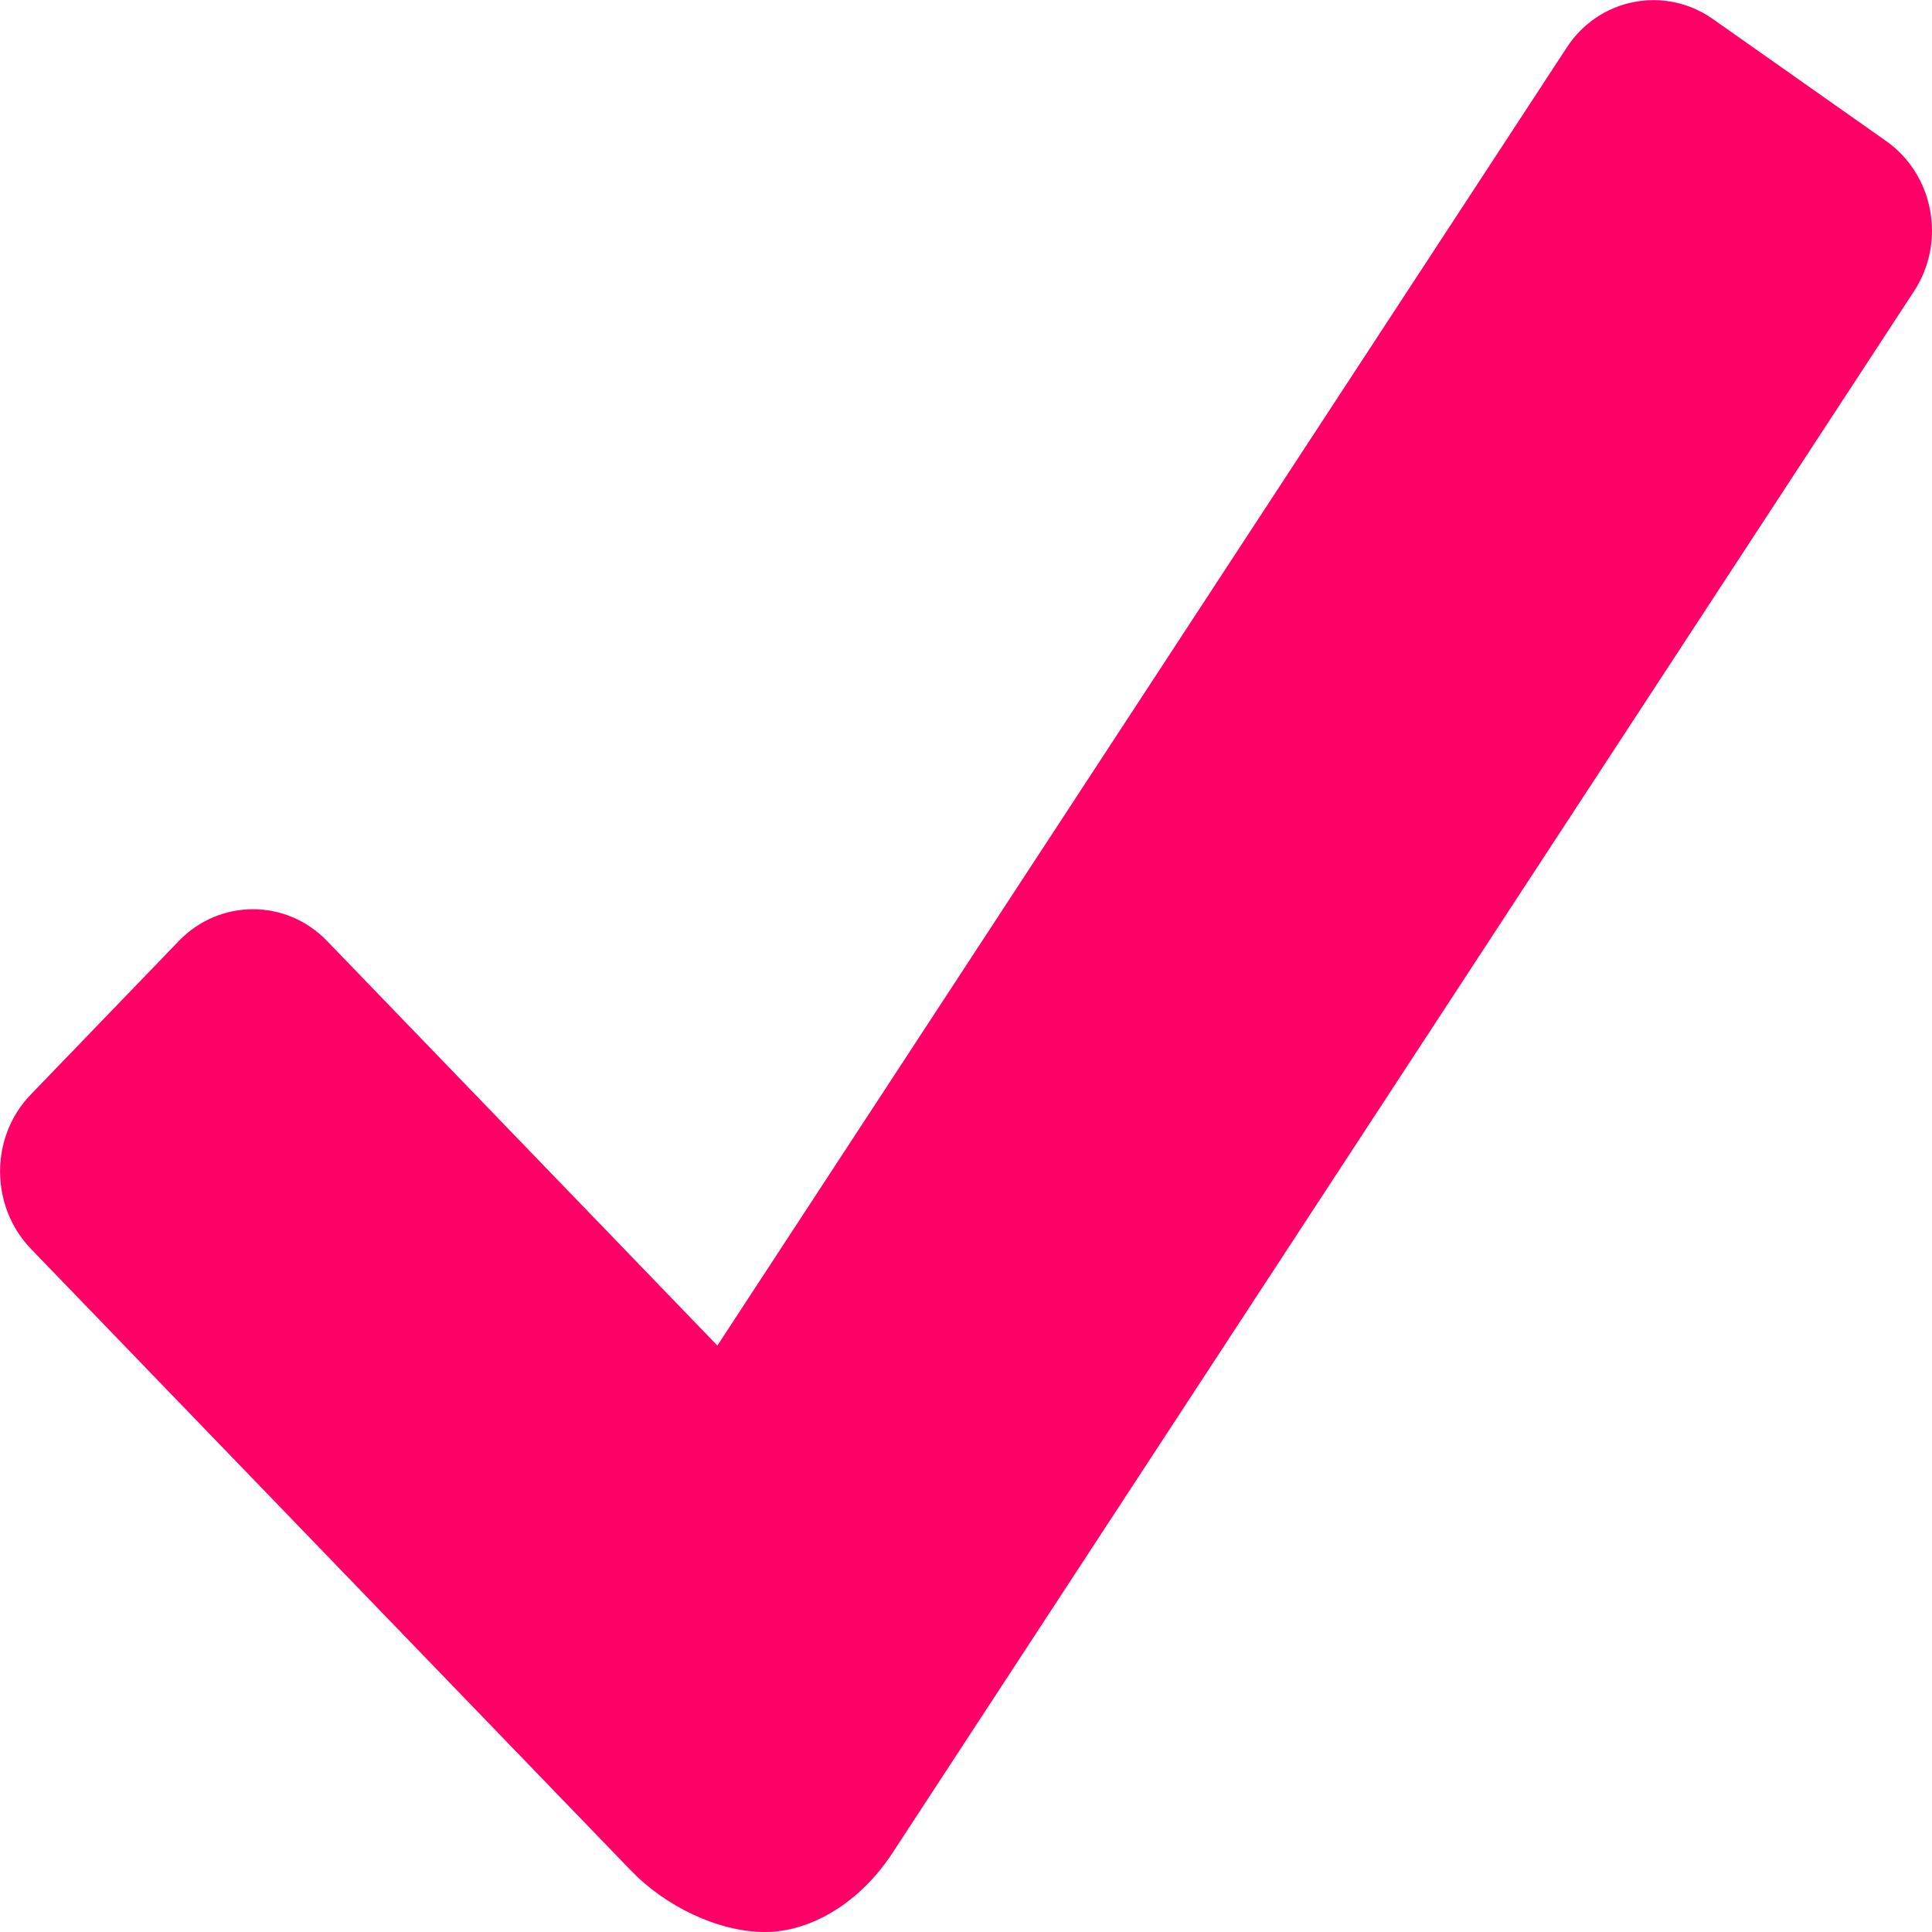
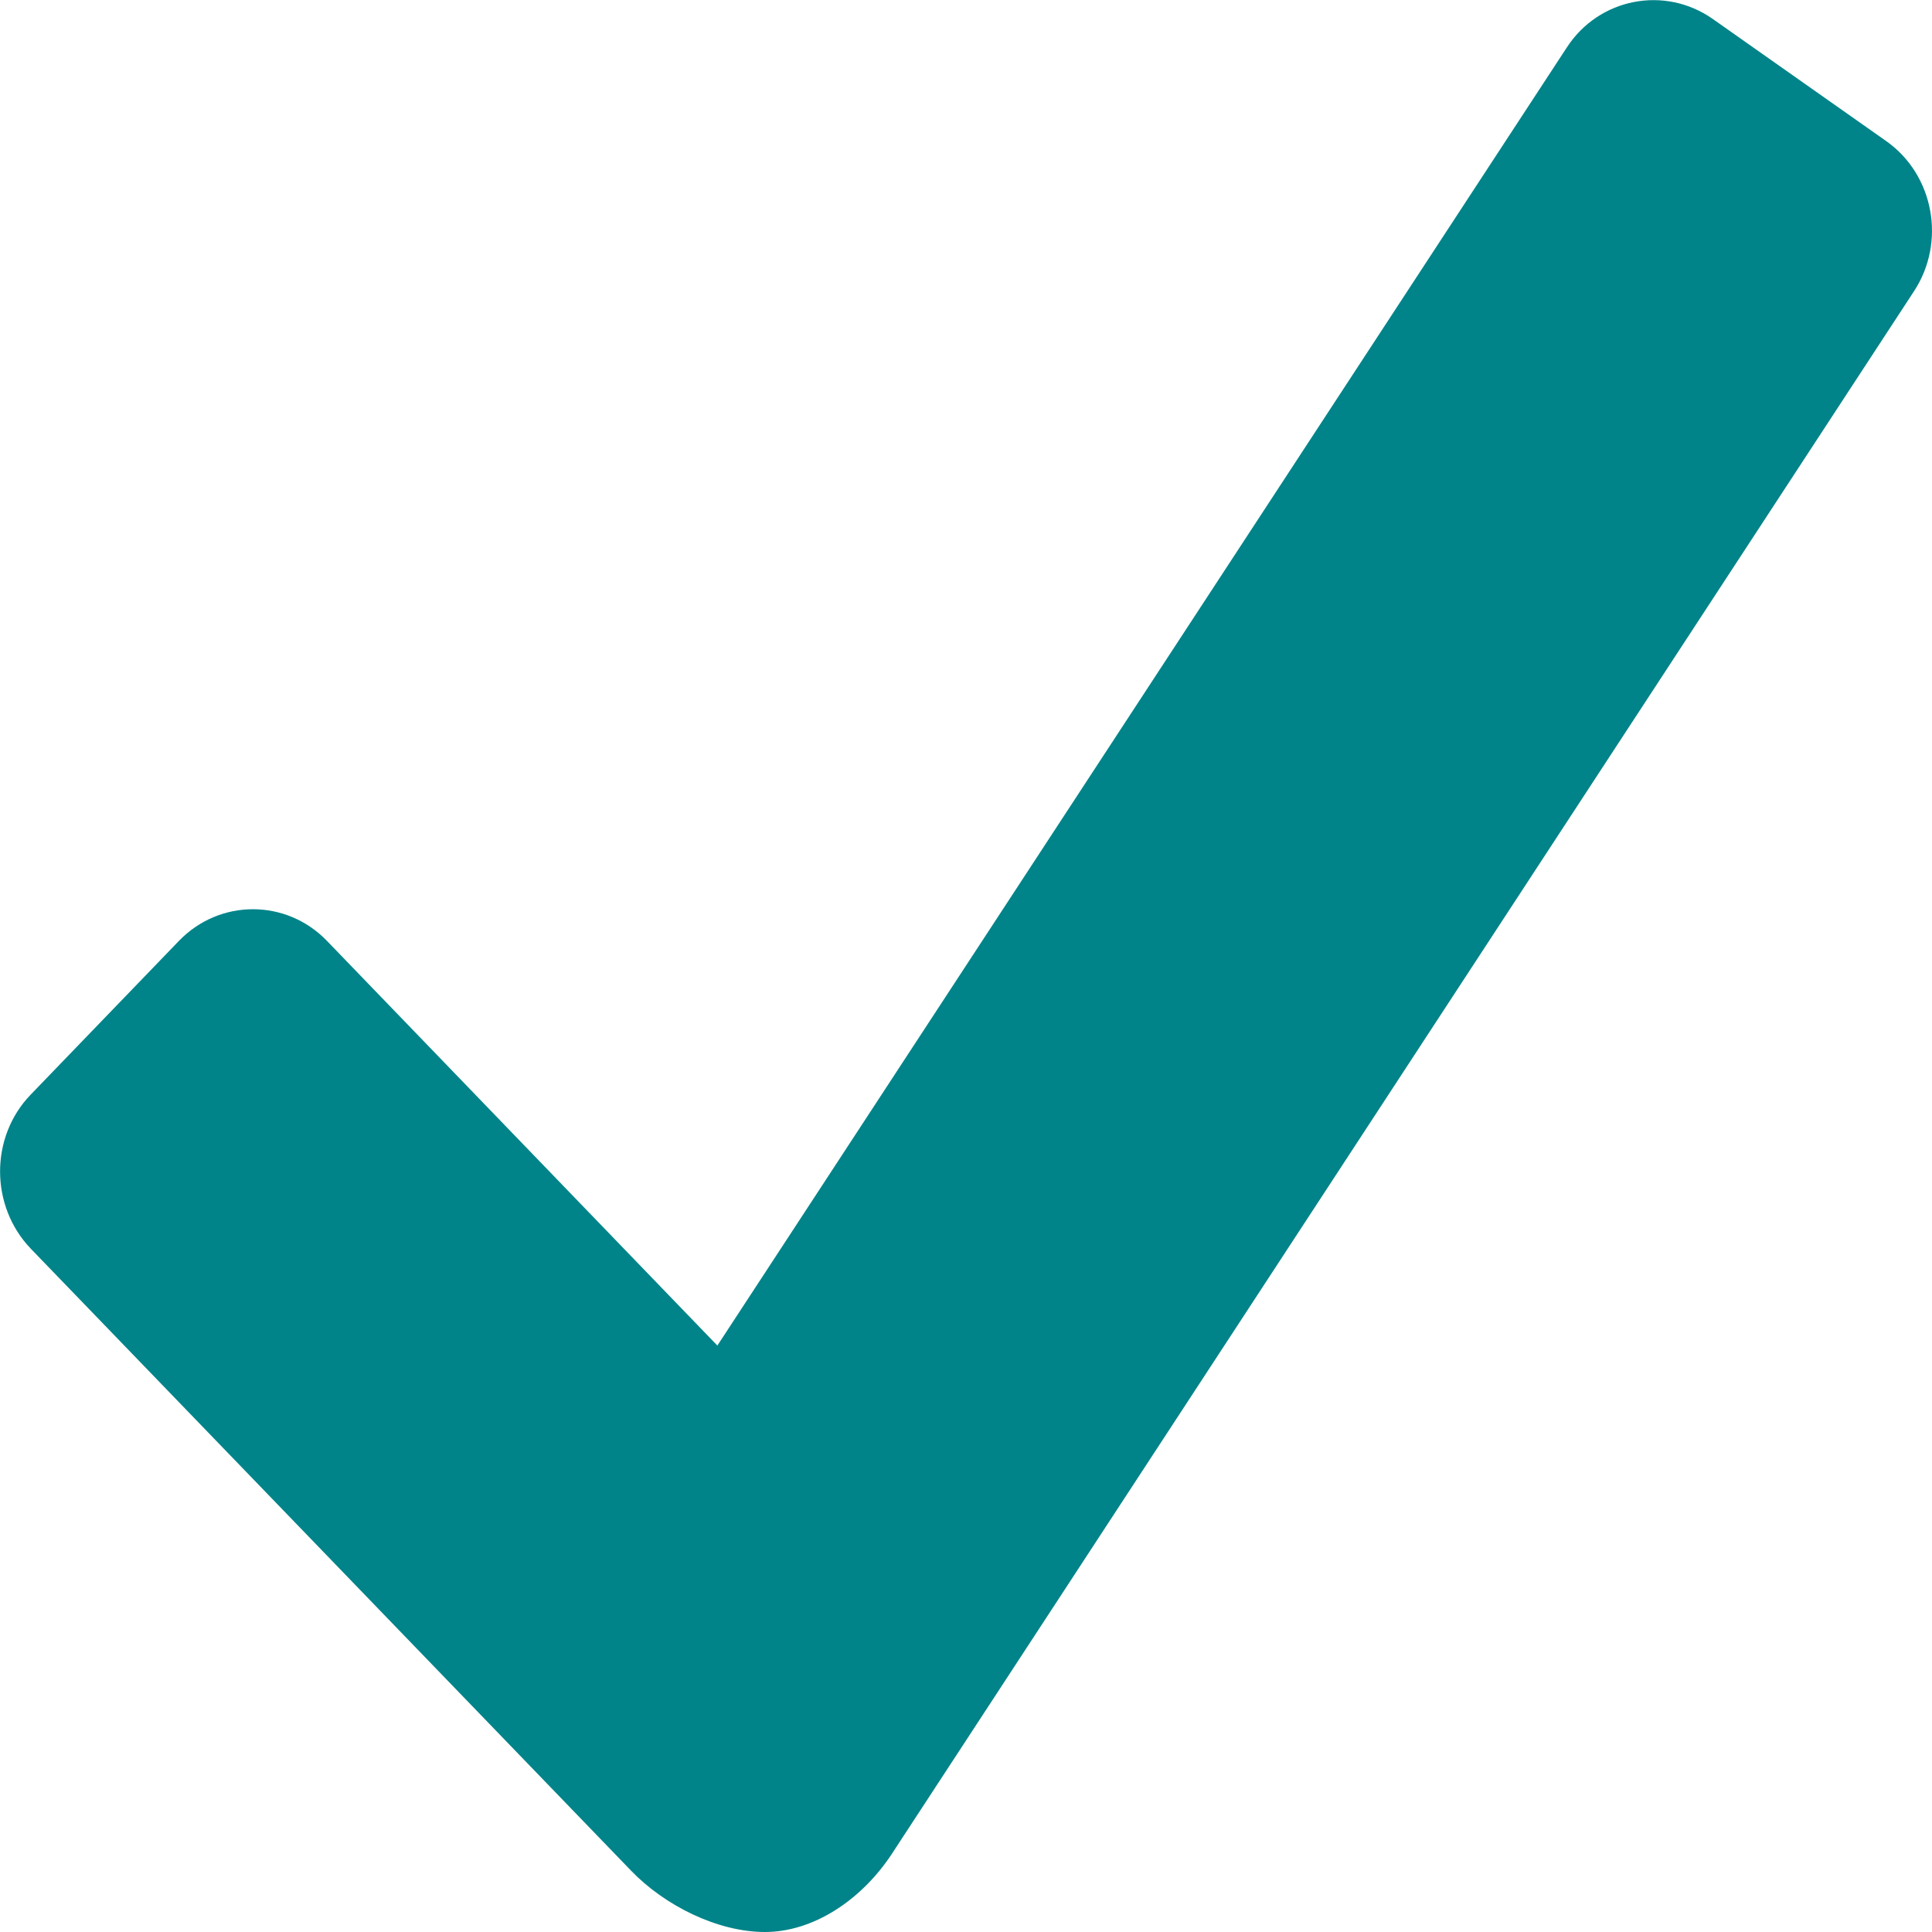
<svg xmlns="http://www.w3.org/2000/svg" version="1.1" id="Layer_1" x="0px" y="0px" width="13px" height="13px" viewBox="0 0 13 13" enable-background="new 0 0 13 13" xml:space="preserve">
-   <path fill="#FE0066" d="M12.69,0.948l-1.166-0.821c-0.323-0.226-0.765-0.14-0.981,0.192L4.827,9.054L2.2,6.331  c-0.274-0.284-0.722-0.284-0.996,0L0.206,7.366c-0.274,0.284-0.274,0.748,0,1.035l4.04,4.186C4.471,12.821,4.827,13,5.147,13  c0.32,0,0.643-0.208,0.851-0.521l6.88-10.518C13.097,1.629,13.013,1.174,12.69,0.948z" />
+   <path fill="#008489" d="M12.69,0.948l-1.166-0.821c-0.323-0.226-0.765-0.14-0.981,0.192L4.827,9.054L2.2,6.331  c-0.274-0.284-0.722-0.284-0.996,0L0.206,7.366c-0.274,0.284-0.274,0.748,0,1.035l4.04,4.186C4.471,12.821,4.827,13,5.147,13  c0.32,0,0.643-0.208,0.851-0.521l6.88-10.518C13.097,1.629,13.013,1.174,12.69,0.948z" />
</svg>
